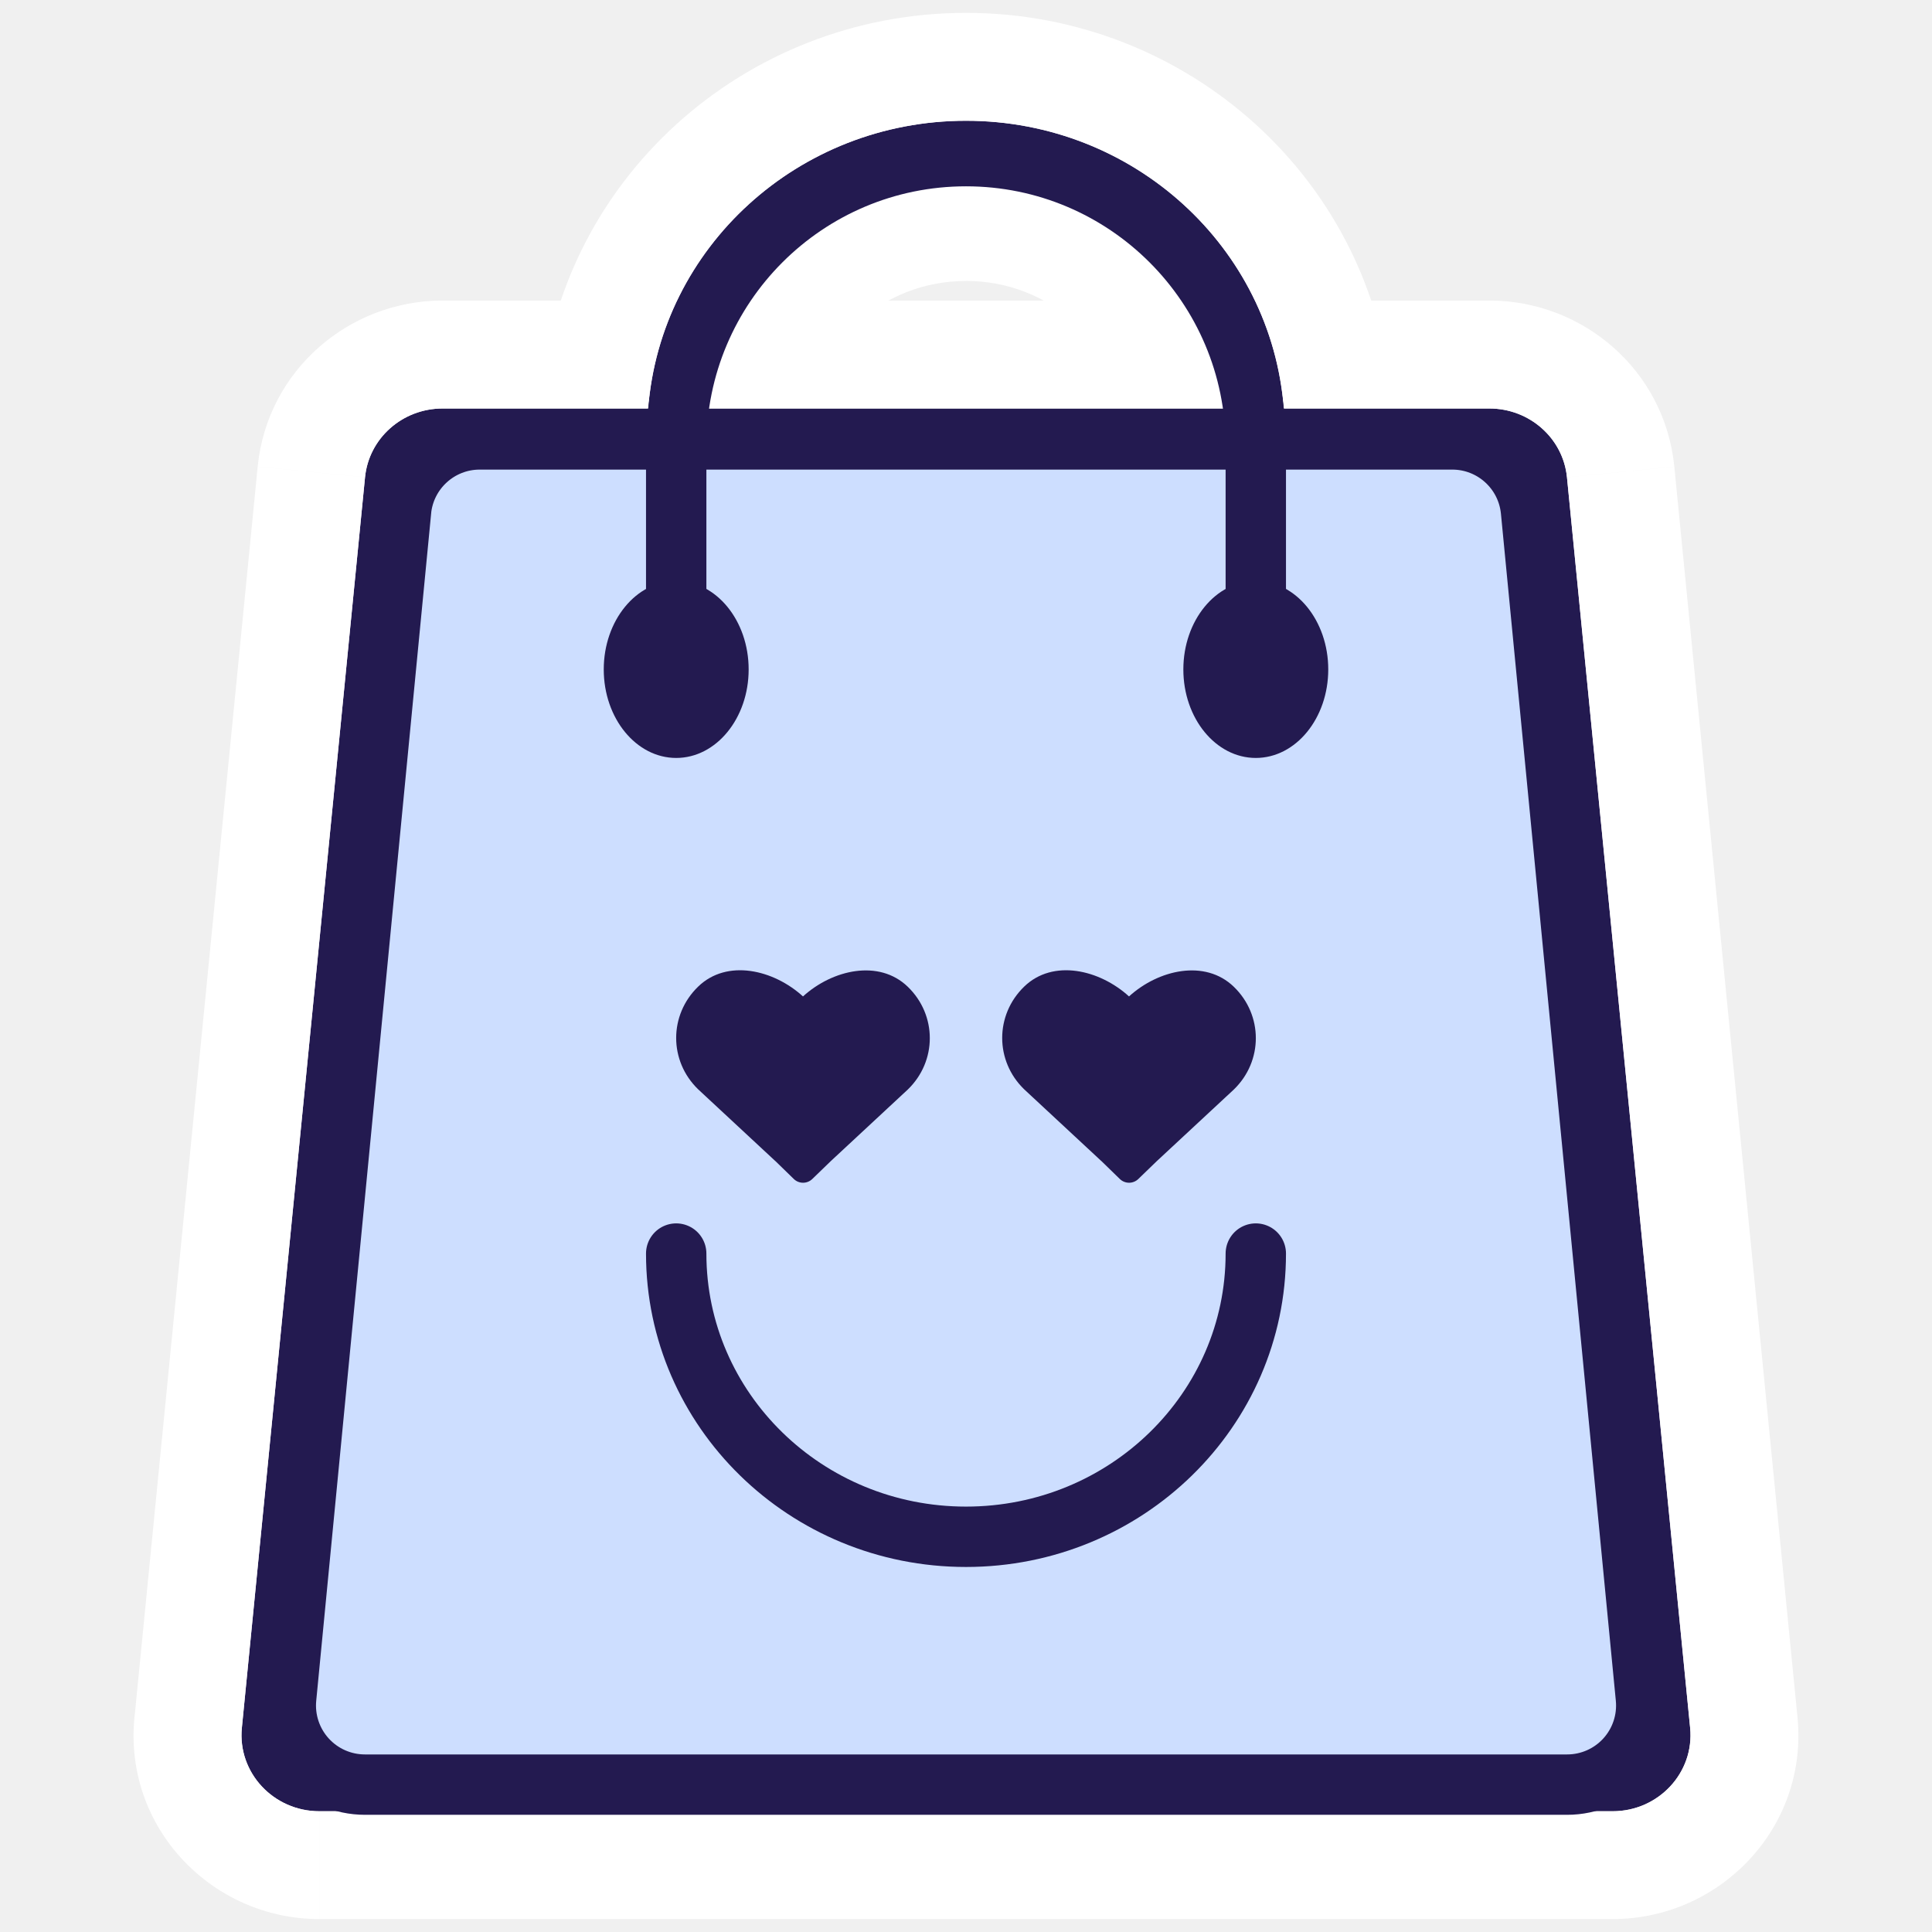
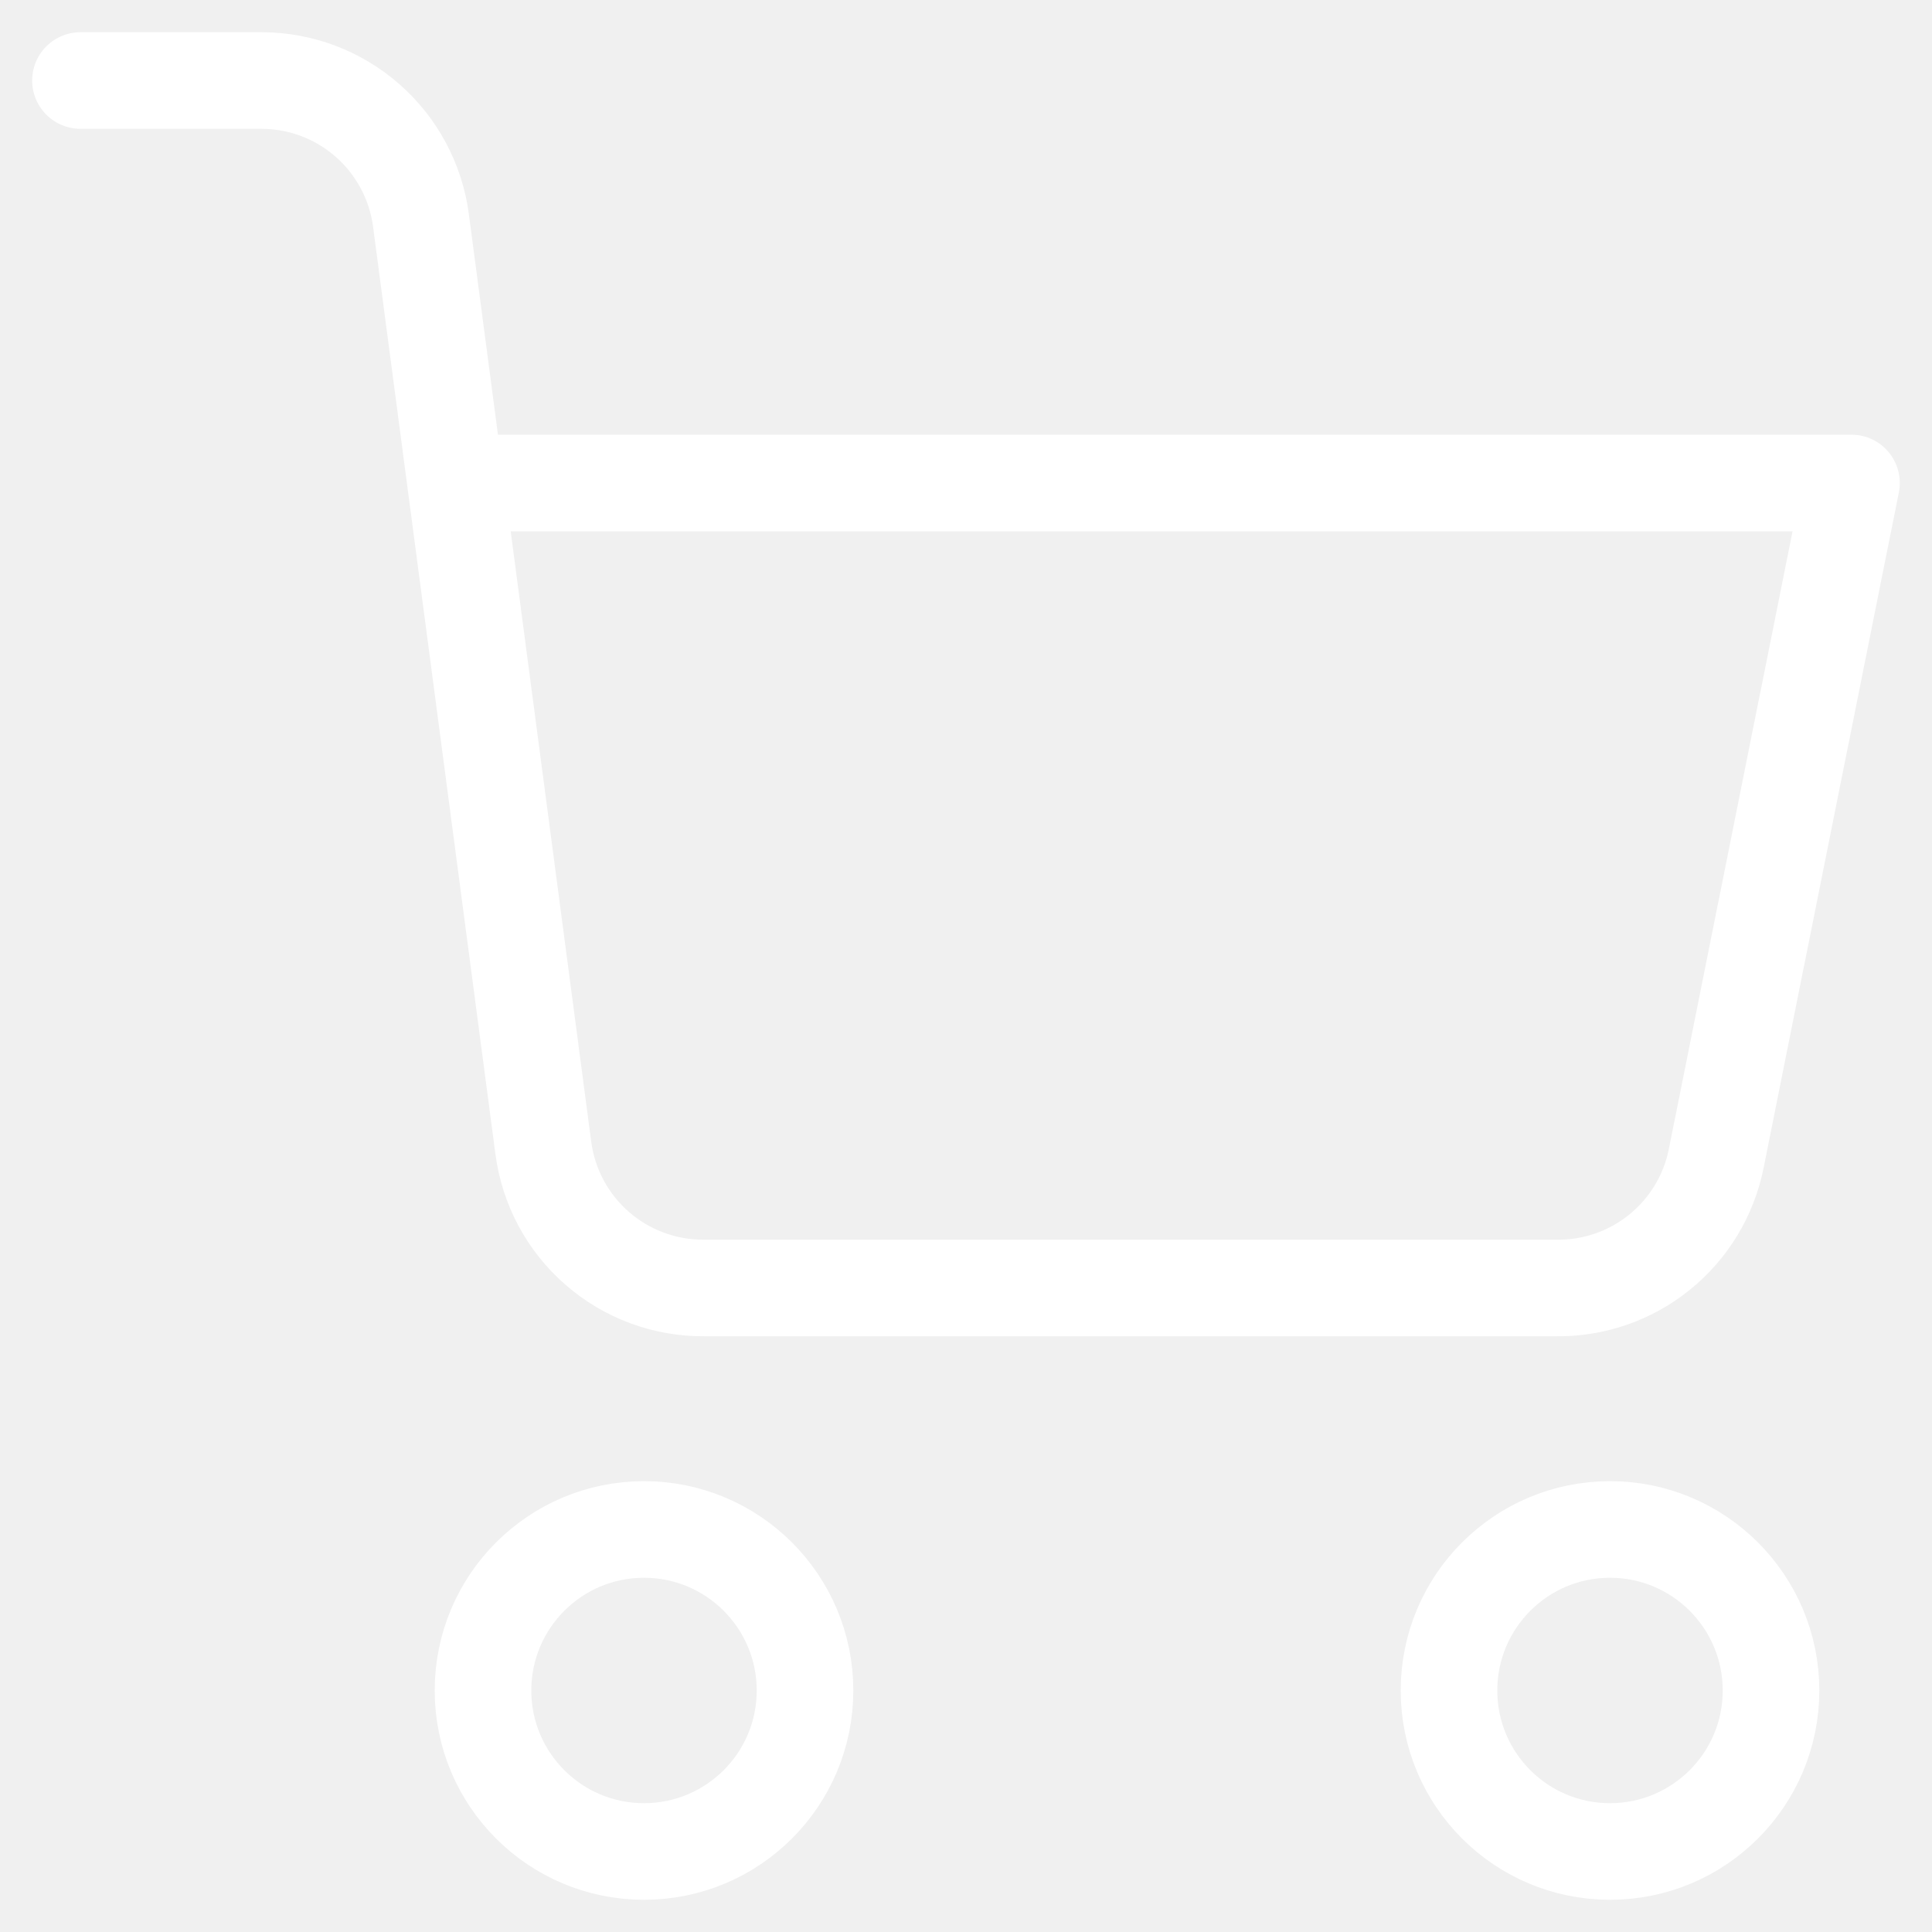
- <svg xmlns="http://www.w3.org/2000/svg" xmlns:xlink="http://www.w3.org/1999/xlink" width="32" height="32" fill="none">
-   <mask id="A" maskUnits="userSpaceOnUse" x="2" y="0" width="28" height="32" fill="#000">
-     <path fill="#fff" d="M2 0h28v32H2z" />
-     <path fill-rule="evenodd" d="M11.626 6.766h8.749C20.171 4.579 18.29 2.866 16 2.866s-4.171 1.713-4.374 3.899zm9.638 0h3.406c.664 0 1.22.493 1.284 1.139l2.04 20.714c.073.74-.523 1.381-1.284 1.381H5.29c-.761 0-1.357-.641-1.284-1.381l2.04-20.714c.064-.646.619-1.139 1.284-1.139h3.406C10.942 4.1 13.22 2 16 2s5.058 2.1 5.264 4.766z" />
-   </mask>
-   <path fill-rule="evenodd" d="M11.626 6.766h8.749C20.171 4.579 18.29 2.866 16 2.866s-4.171 1.713-4.374 3.899zm9.638 0h3.406c.664 0 1.22.493 1.284 1.139l2.04 20.714c.073.74-.523 1.381-1.284 1.381H5.29c-.761 0-1.357-.641-1.284-1.381l2.04-20.714c.064-.646.619-1.139 1.284-1.139h3.406C10.942 4.1 13.22 2 16 2s5.058 2.1 5.264 4.766z" fill="#231a50" />
-   <path d="M20.374 6.766v1.787h1.961L22.154 6.6l-1.779.165zm-8.749 0L9.846 6.6l-.181 1.953h1.961V6.766zm9.638 0l-1.782.137.127 1.65h1.655V6.766zm4.69 1.139l1.779-.175h0l-1.779.175zm2.04 20.714l1.779-.175h0l-1.779.175zm-23.988 0l-1.779-.175h0l1.779.175zm2.04-20.714l1.779.175-1.779-.175zm4.69-1.139v1.787h1.655l.127-1.65-1.782-.137zm9.638-1.787h-8.749v3.574h8.749V4.978zM22.154 6.6C21.863 3.47 19.188 1.079 16 1.079v3.574c1.393 0 2.479 1.035 2.595 2.277l3.559-.331zM16 1.079c-3.188 0-5.863 2.391-6.154 5.521l3.559.331c.115-1.242 1.202-2.277 2.595-2.277V1.079zm8.67 3.899h-3.406v3.574h3.406V4.978zm3.062 2.751c-.157-1.594-1.512-2.751-3.062-2.751v3.574a.51.51 0 0 1-.495-.473l3.557-.35zm2.04 20.714L27.732 7.73l-3.557.35 2.04 20.714 3.557-.35zm-3.062 3.343c1.772 0 3.243-1.508 3.062-3.343l-3.557.35c-.035-.355.245-.581.495-.581v3.574zm-21.421 0H26.71v-3.574H5.29v3.574zm-3.062-3.343c-.181 1.836 1.29 3.343 3.062 3.343v-3.574c.25 0 .53.226.495.581l-3.557-.35zM4.268 7.73l-2.04 20.714 3.557.35L7.825 8.08l-3.557-.35zM7.33 4.978c-1.55 0-2.905 1.158-3.062 2.751l3.557.35a.51.51 0 0 1-.495.473V4.978zm3.406 0H7.33v3.574h3.406V4.978zm1.782 1.925C12.65 5.196 14.126 3.787 16 3.787V.213c-3.686 0-6.766 2.792-7.046 6.415l3.564.275zM16 3.787c1.874 0 3.35 1.409 3.482 3.116l3.564-.275C22.766 3.005 19.687.213 16 .213v3.574z" fill="#fff" mask="url(#A)" />
-   <g stroke="#231a50">
-     <path d="M6.642 8.462a1.31 1.31 0 0 1 1.304-1.184h16.107a1.31 1.31 0 0 1 1.305 1.184l1.903 19.66a1.31 1.31 0 0 1-1.305 1.437H6.044a1.31 1.31 0 0 1-1.304-1.437l1.903-19.66z" fill="#CDDEFF" />
-     <path d="M20.8 10.208V7.386a4.8 4.8 0 0 0-4.8-4.8h0a4.8 4.8 0 0 0-4.8 4.8v2.822" />
-   </g>
-   <g fill="#231a50">
-     <ellipse cx="11.2" cy="11.088" rx="1.2" ry="1.466" />
-     <ellipse cx="20.8" cy="11.088" rx="1.2" ry="1.466" />
-   </g>
-   <path d="M20.8 20.763c0 2.591-2.149 4.691-4.8 4.691s-4.8-2.1-4.8-4.691" stroke="#231a50" stroke-linecap="round" />
-   <g fill-rule="evenodd" fill="#231a50">
-     <use xlink:href="#C" />
-     <use xlink:href="#C" x="5.4" />
+ <svg xmlns="http://www.w3.org/2000/svg" width="40" height="40" viewBox="0 0 40 40" fill="none">
+   <g clip-path="url(#clip0_2118_825)">
+     <path d="M13.333 38.333C15.174 38.333 16.667 36.841 16.667 35C16.667 33.159 15.174 31.666 13.333 31.666C11.492 31.666 10 33.159 10 35C10 36.841 11.492 38.333 13.333 38.333Z" stroke="white" stroke-width="2" stroke-linecap="round" stroke-linejoin="round" />
+     <path d="M33.333 38.333C35.174 38.333 36.667 36.841 36.667 35C36.667 33.159 35.174 31.666 33.333 31.666C31.492 31.666 30 33.159 30 35C30 36.841 31.492 38.333 33.333 38.333Z" stroke="white" stroke-width="2" stroke-linecap="round" stroke-linejoin="round" />
+     <path d="M9.449 10H38.333L35.533 23.983C35.38 24.75 34.963 25.44 34.353 25.93C33.744 26.421 32.981 26.681 32.199 26.666H14.583C13.769 26.673 12.981 26.382 12.367 25.848C11.752 25.314 11.355 24.573 11.249 23.767L8.716 4.566C8.611 3.765 8.218 3.029 7.611 2.496C7.004 1.962 6.224 1.668 5.416 1.667L1.666 1.667" stroke="white" stroke-width="2" stroke-linecap="round" stroke-linejoin="round" />
  </g>
  <defs>
-     <path id="C" d="M12.842 19.23l.306.298a.22.22 0 0 0 .306 0l.305-.295 1.277-1.187c.486-.47.486-1.232 0-1.702-.477-.461-1.248-.284-1.736.16-.488-.445-1.259-.625-1.736-.163-.486.47-.486 1.232 0 1.702l1.277 1.187z" />
+     <clipPath id="clip0_2118_825">
+       <rect width="40" height="40" fill="white" />
+     </clipPath>
  </defs>
</svg>
